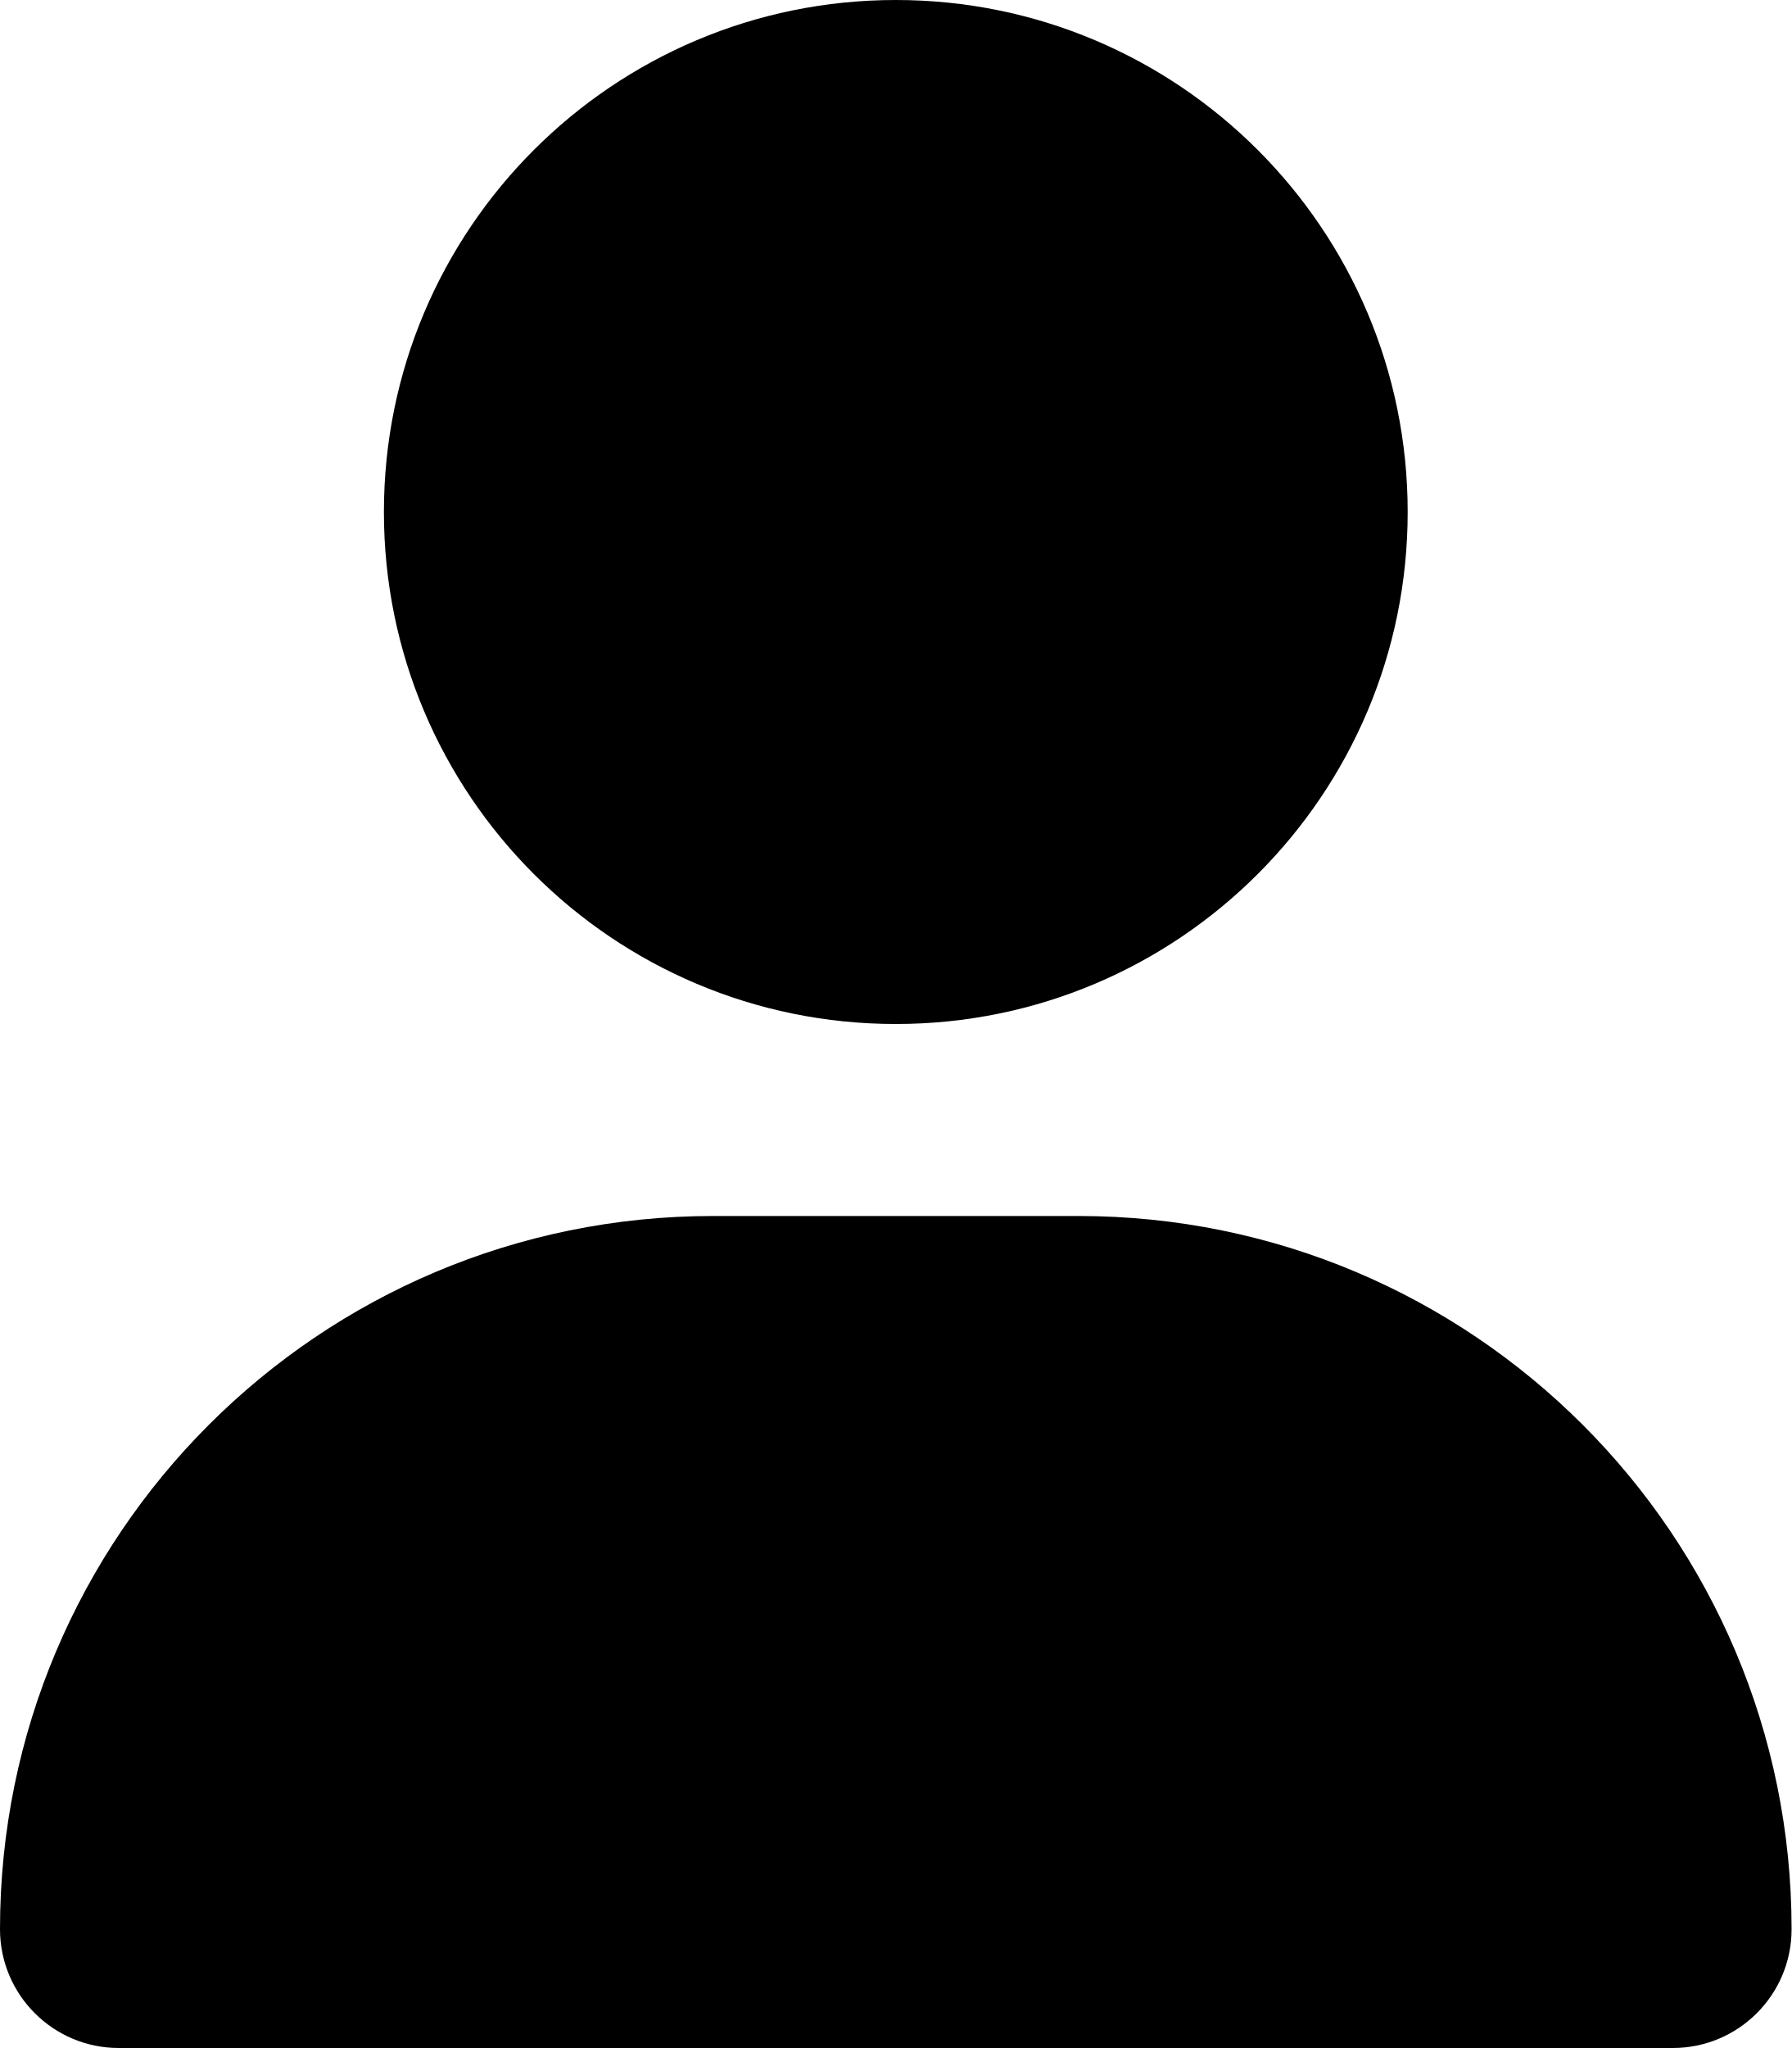
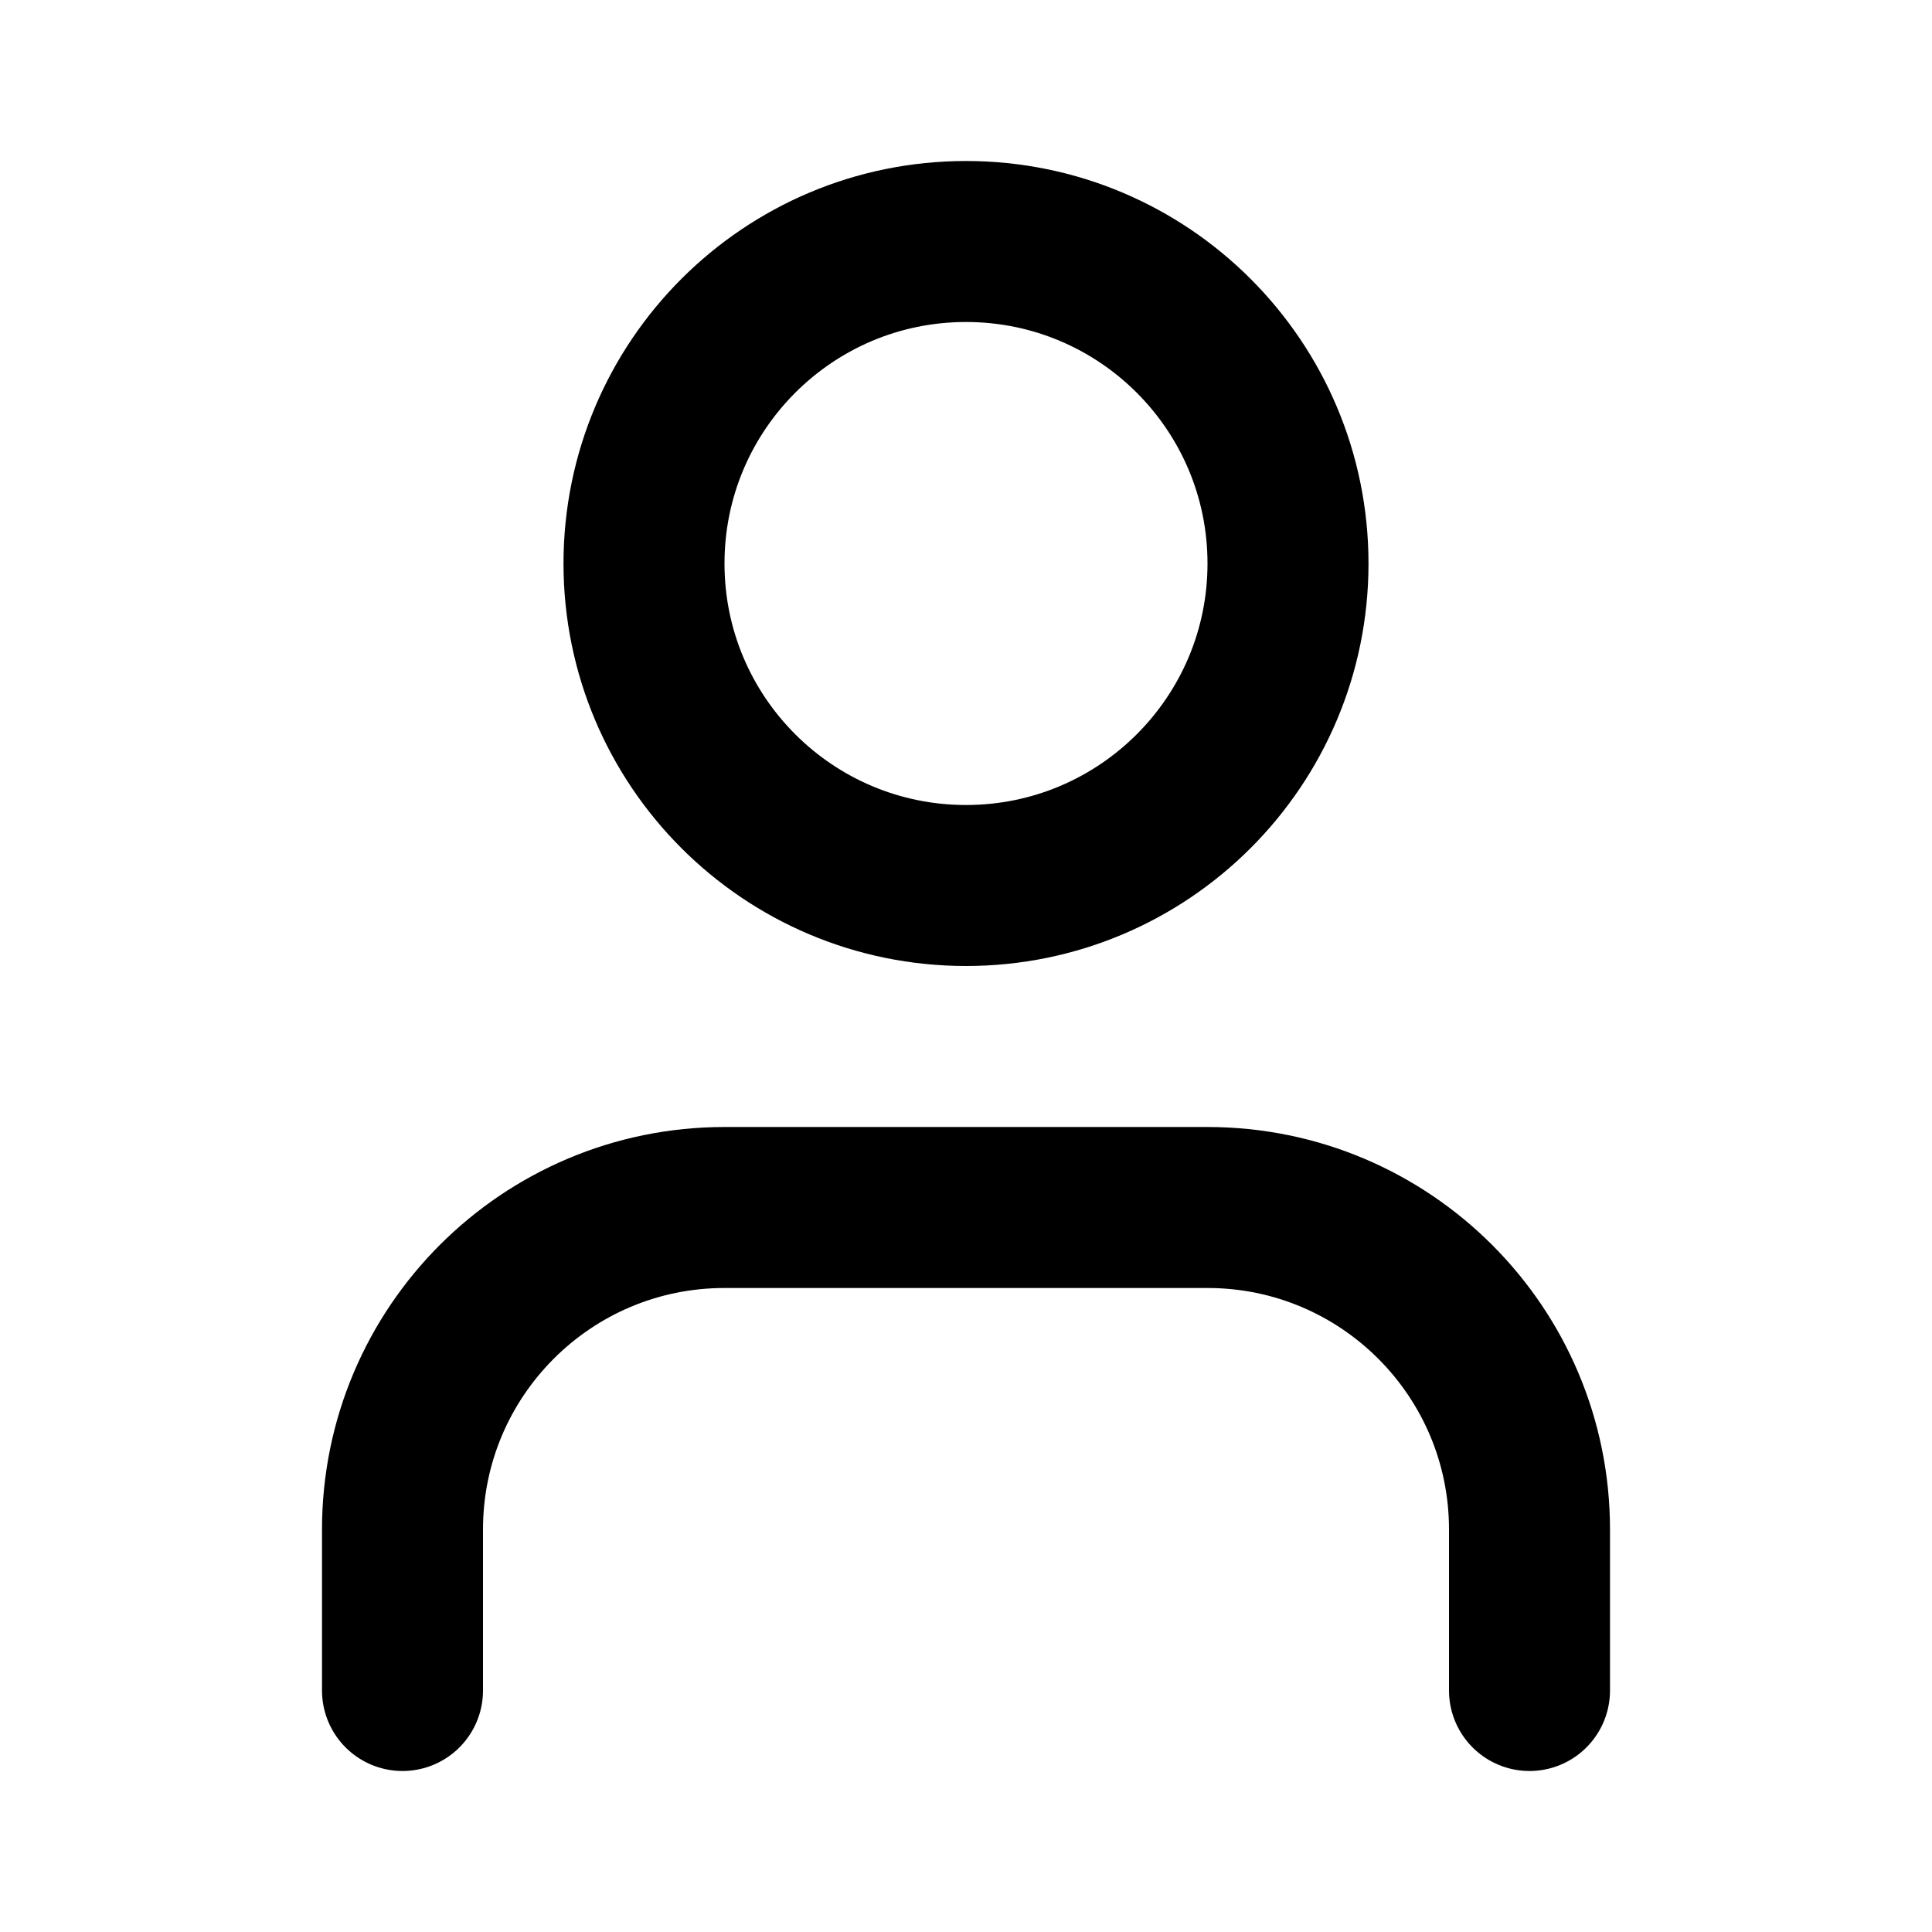
- <svg xmlns="http://www.w3.org/2000/svg" viewBox="0 0 448 512">
-   <path fill="#000000" d="M224 256A128 128 0 1 0 224 0a128 128 0 1 0 0 256zm-45.7 48C79.8 304 0 383.8 0 482.3C0 498.7 13.3 512 29.7 512H418.3c16.4 0 29.7-13.3 29.7-29.7C448 383.8 368.2 304 269.7 304H178.3z" />
+ <svg xmlns="http://www.w3.org/2000/svg" width="24" height="24" viewBox="0 0 24 24" fill="none" stroke="currentColor" stroke-width="2" stroke-linecap="round" stroke-linejoin="round" class="lucide lucide-user">
+   <path d="M19 21v-2a4 4 0 0 0-4-4H9a4 4 0 0 0-4 4v2" />
+   <circle cx="12" cy="7" r="4" />
</svg>
